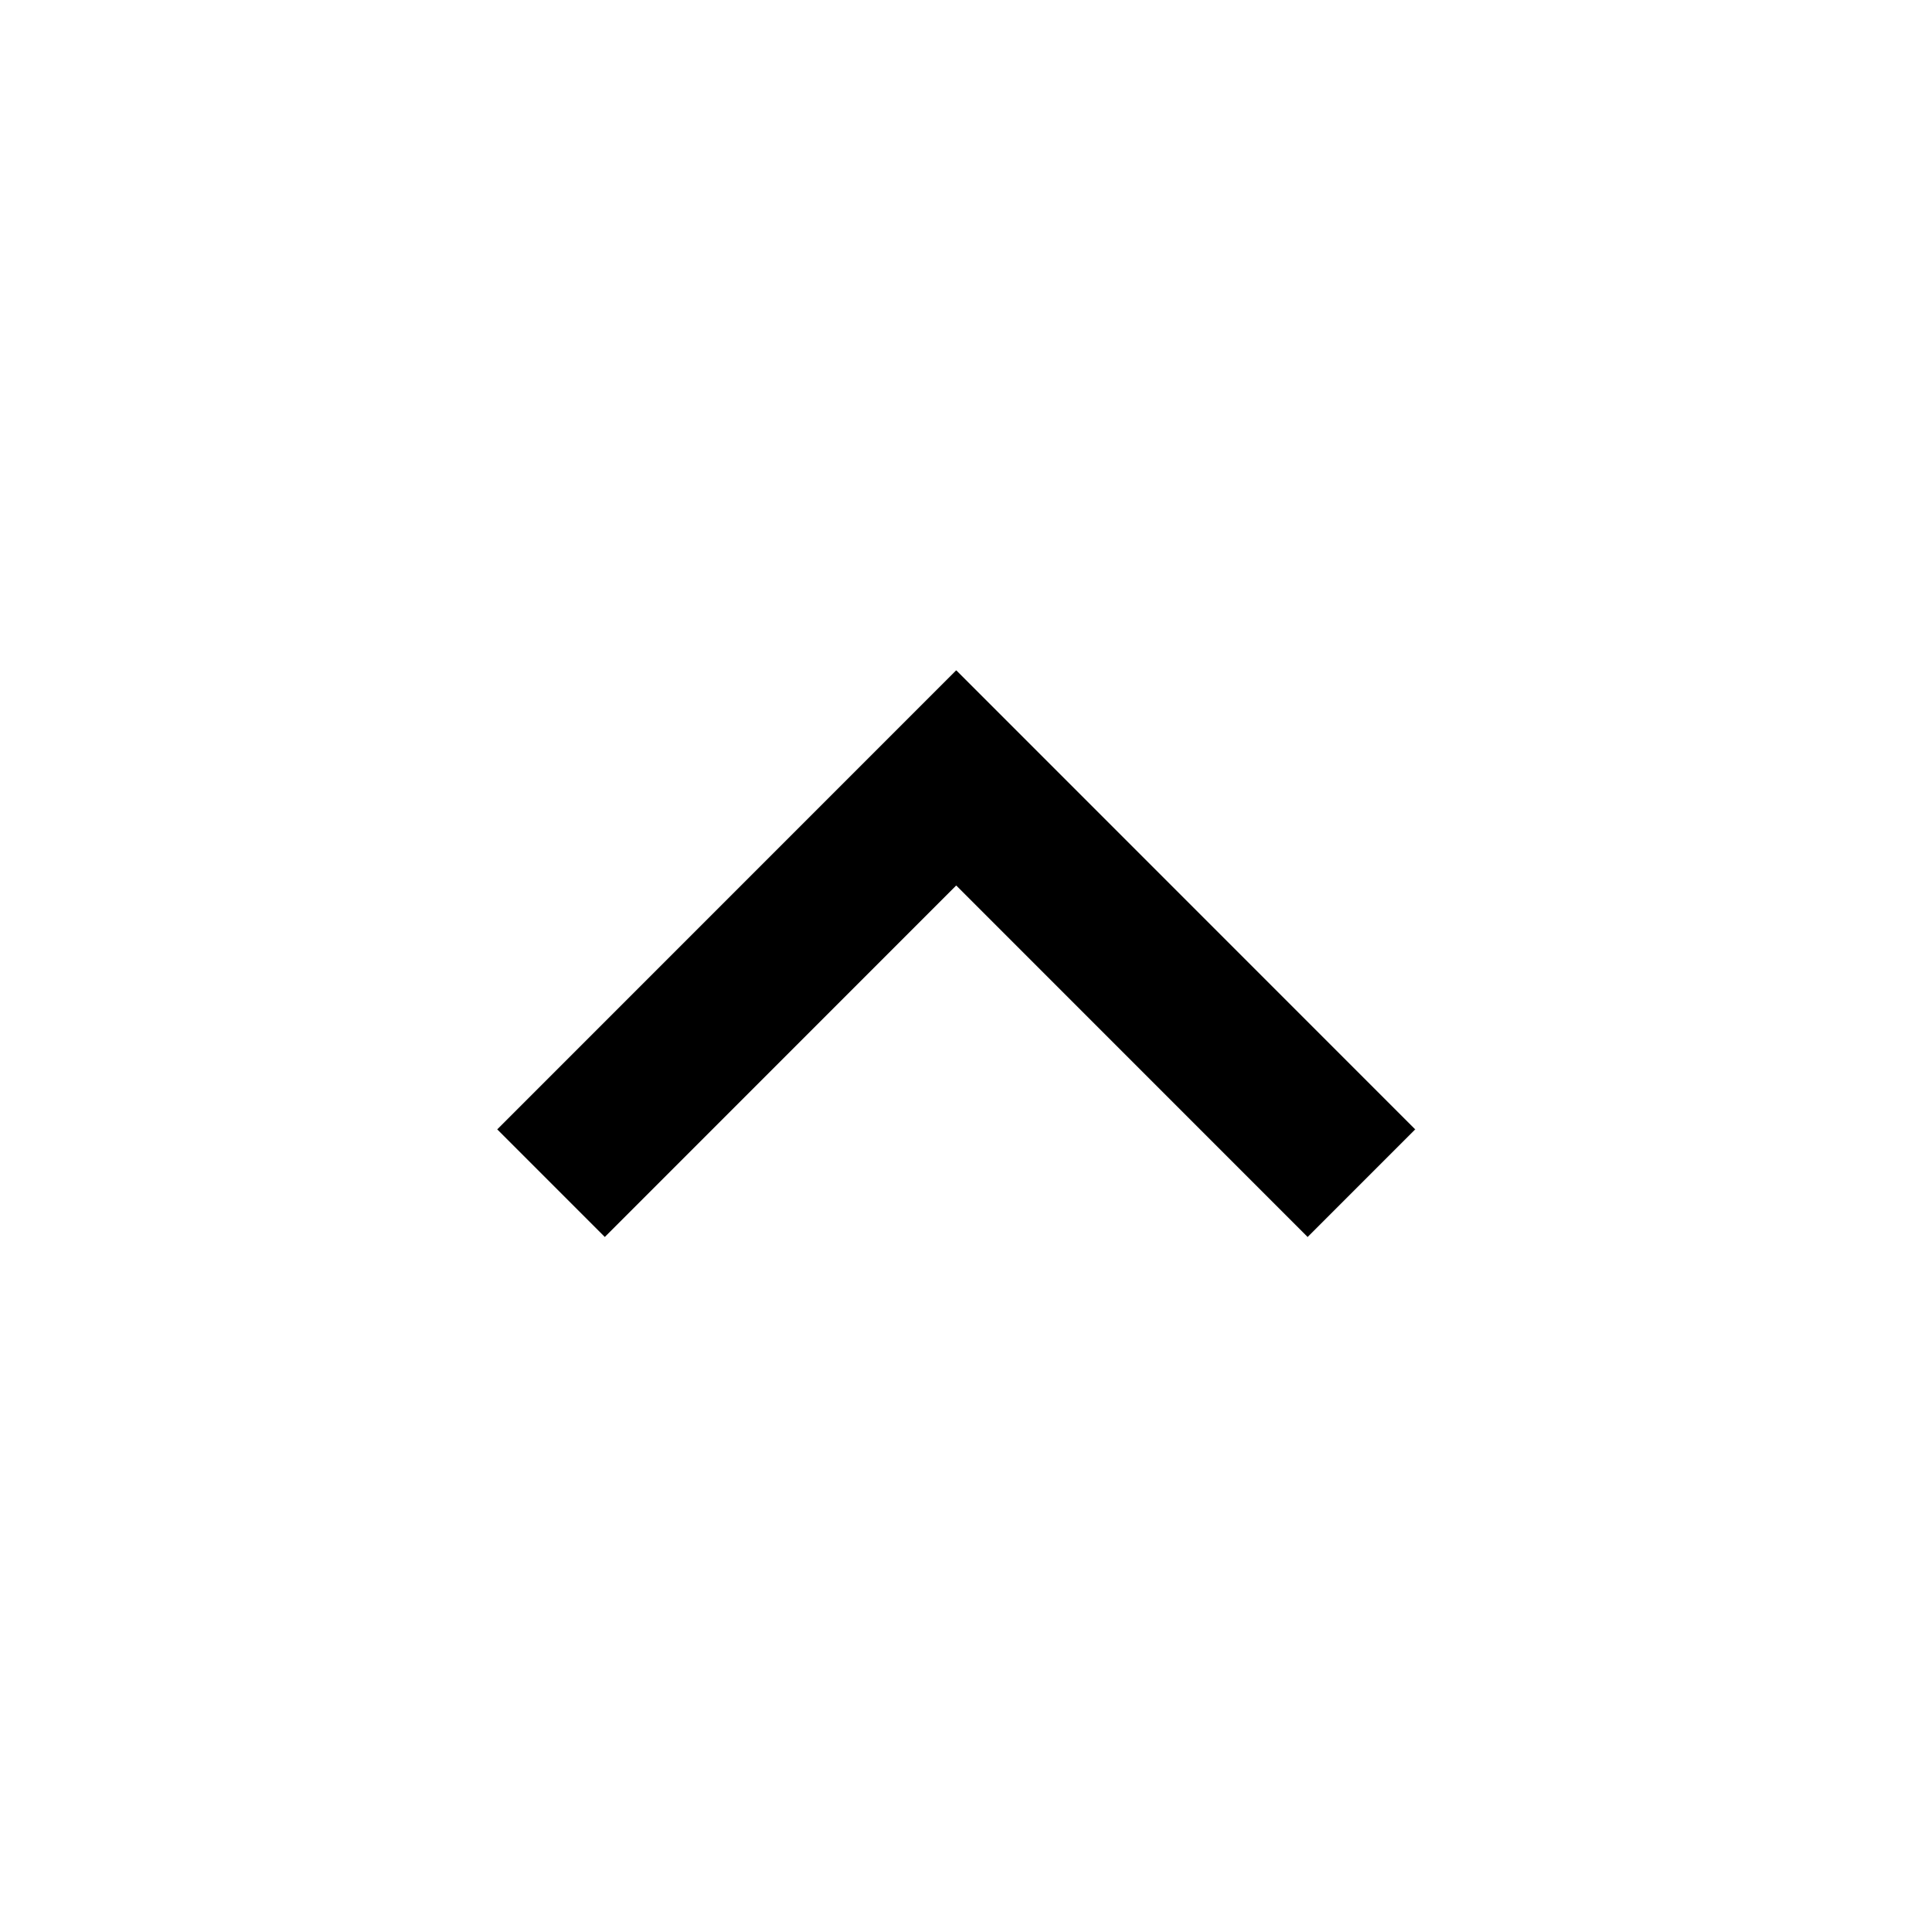
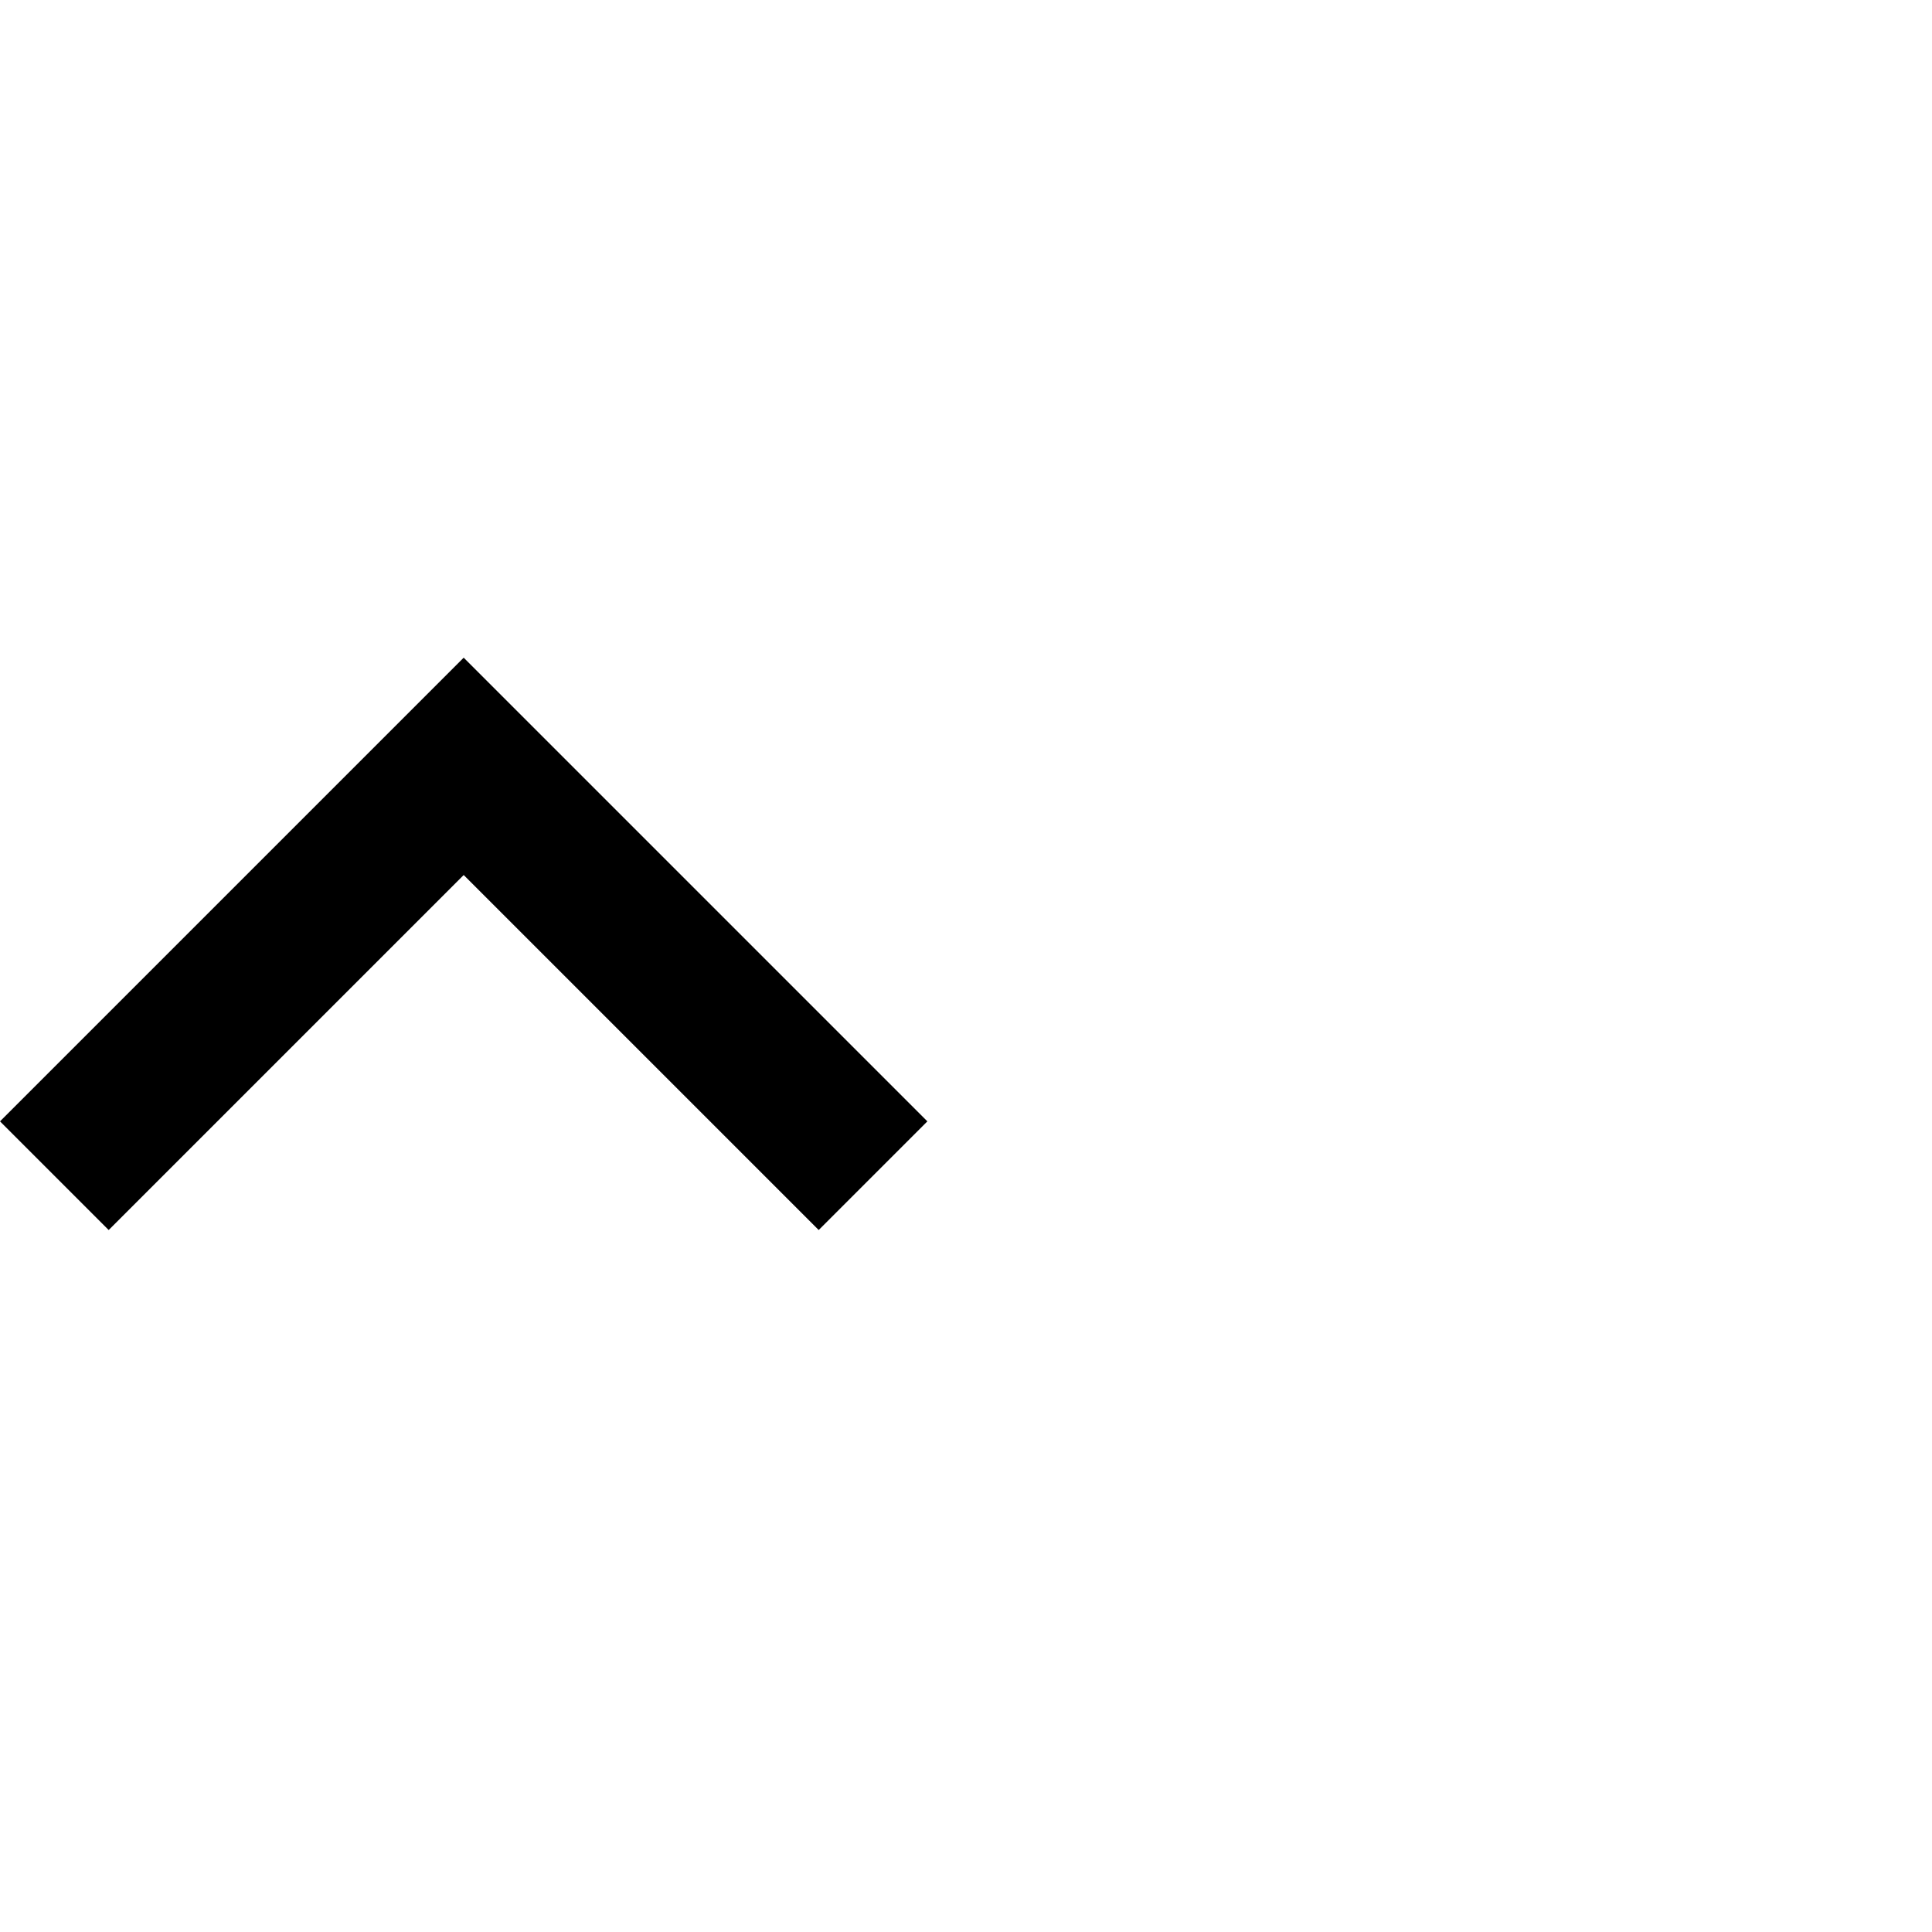
- <svg xmlns="http://www.w3.org/2000/svg" width="100%" height="100%" viewBox="0 0 100 101" version="1.1" xml:space="preserve" style="fill-rule:evenodd;clip-rule:evenodd;stroke-linejoin:round;stroke-miterlimit:2;">
-   <g transform="matrix(1,0,0,1,-125,-124)">
+ <svg xmlns="http://www.w3.org/2000/svg" width="100%" height="100%" viewBox="0 0 100 100" version="1.1" xml:space="preserve" style="fill-rule:evenodd;clip-rule:evenodd;stroke-linejoin:round;stroke-miterlimit:2;">
+   <g transform="matrix(1,0,0,1,-125,-125)">
    <g id="Unfolded" transform="matrix(1,0,0,1,125,124.978)">
      <rect x="0" y="0" width="100" height="100" style="fill:none;" />
-       <g transform="matrix(1,0,0,1,-17.9446,49.7119)">
+       <g transform="matrix(1,0,0,1,-43.9446,49.7119)">
        <path d="M49.57,13.976L67.945,-4.399L86.32,13.976L91.945,8.351L67.945,-15.649L43.945,8.351L49.57,13.976Z" style="fill-rule:nonzero;" />
      </g>
    </g>
  </g>
</svg>
